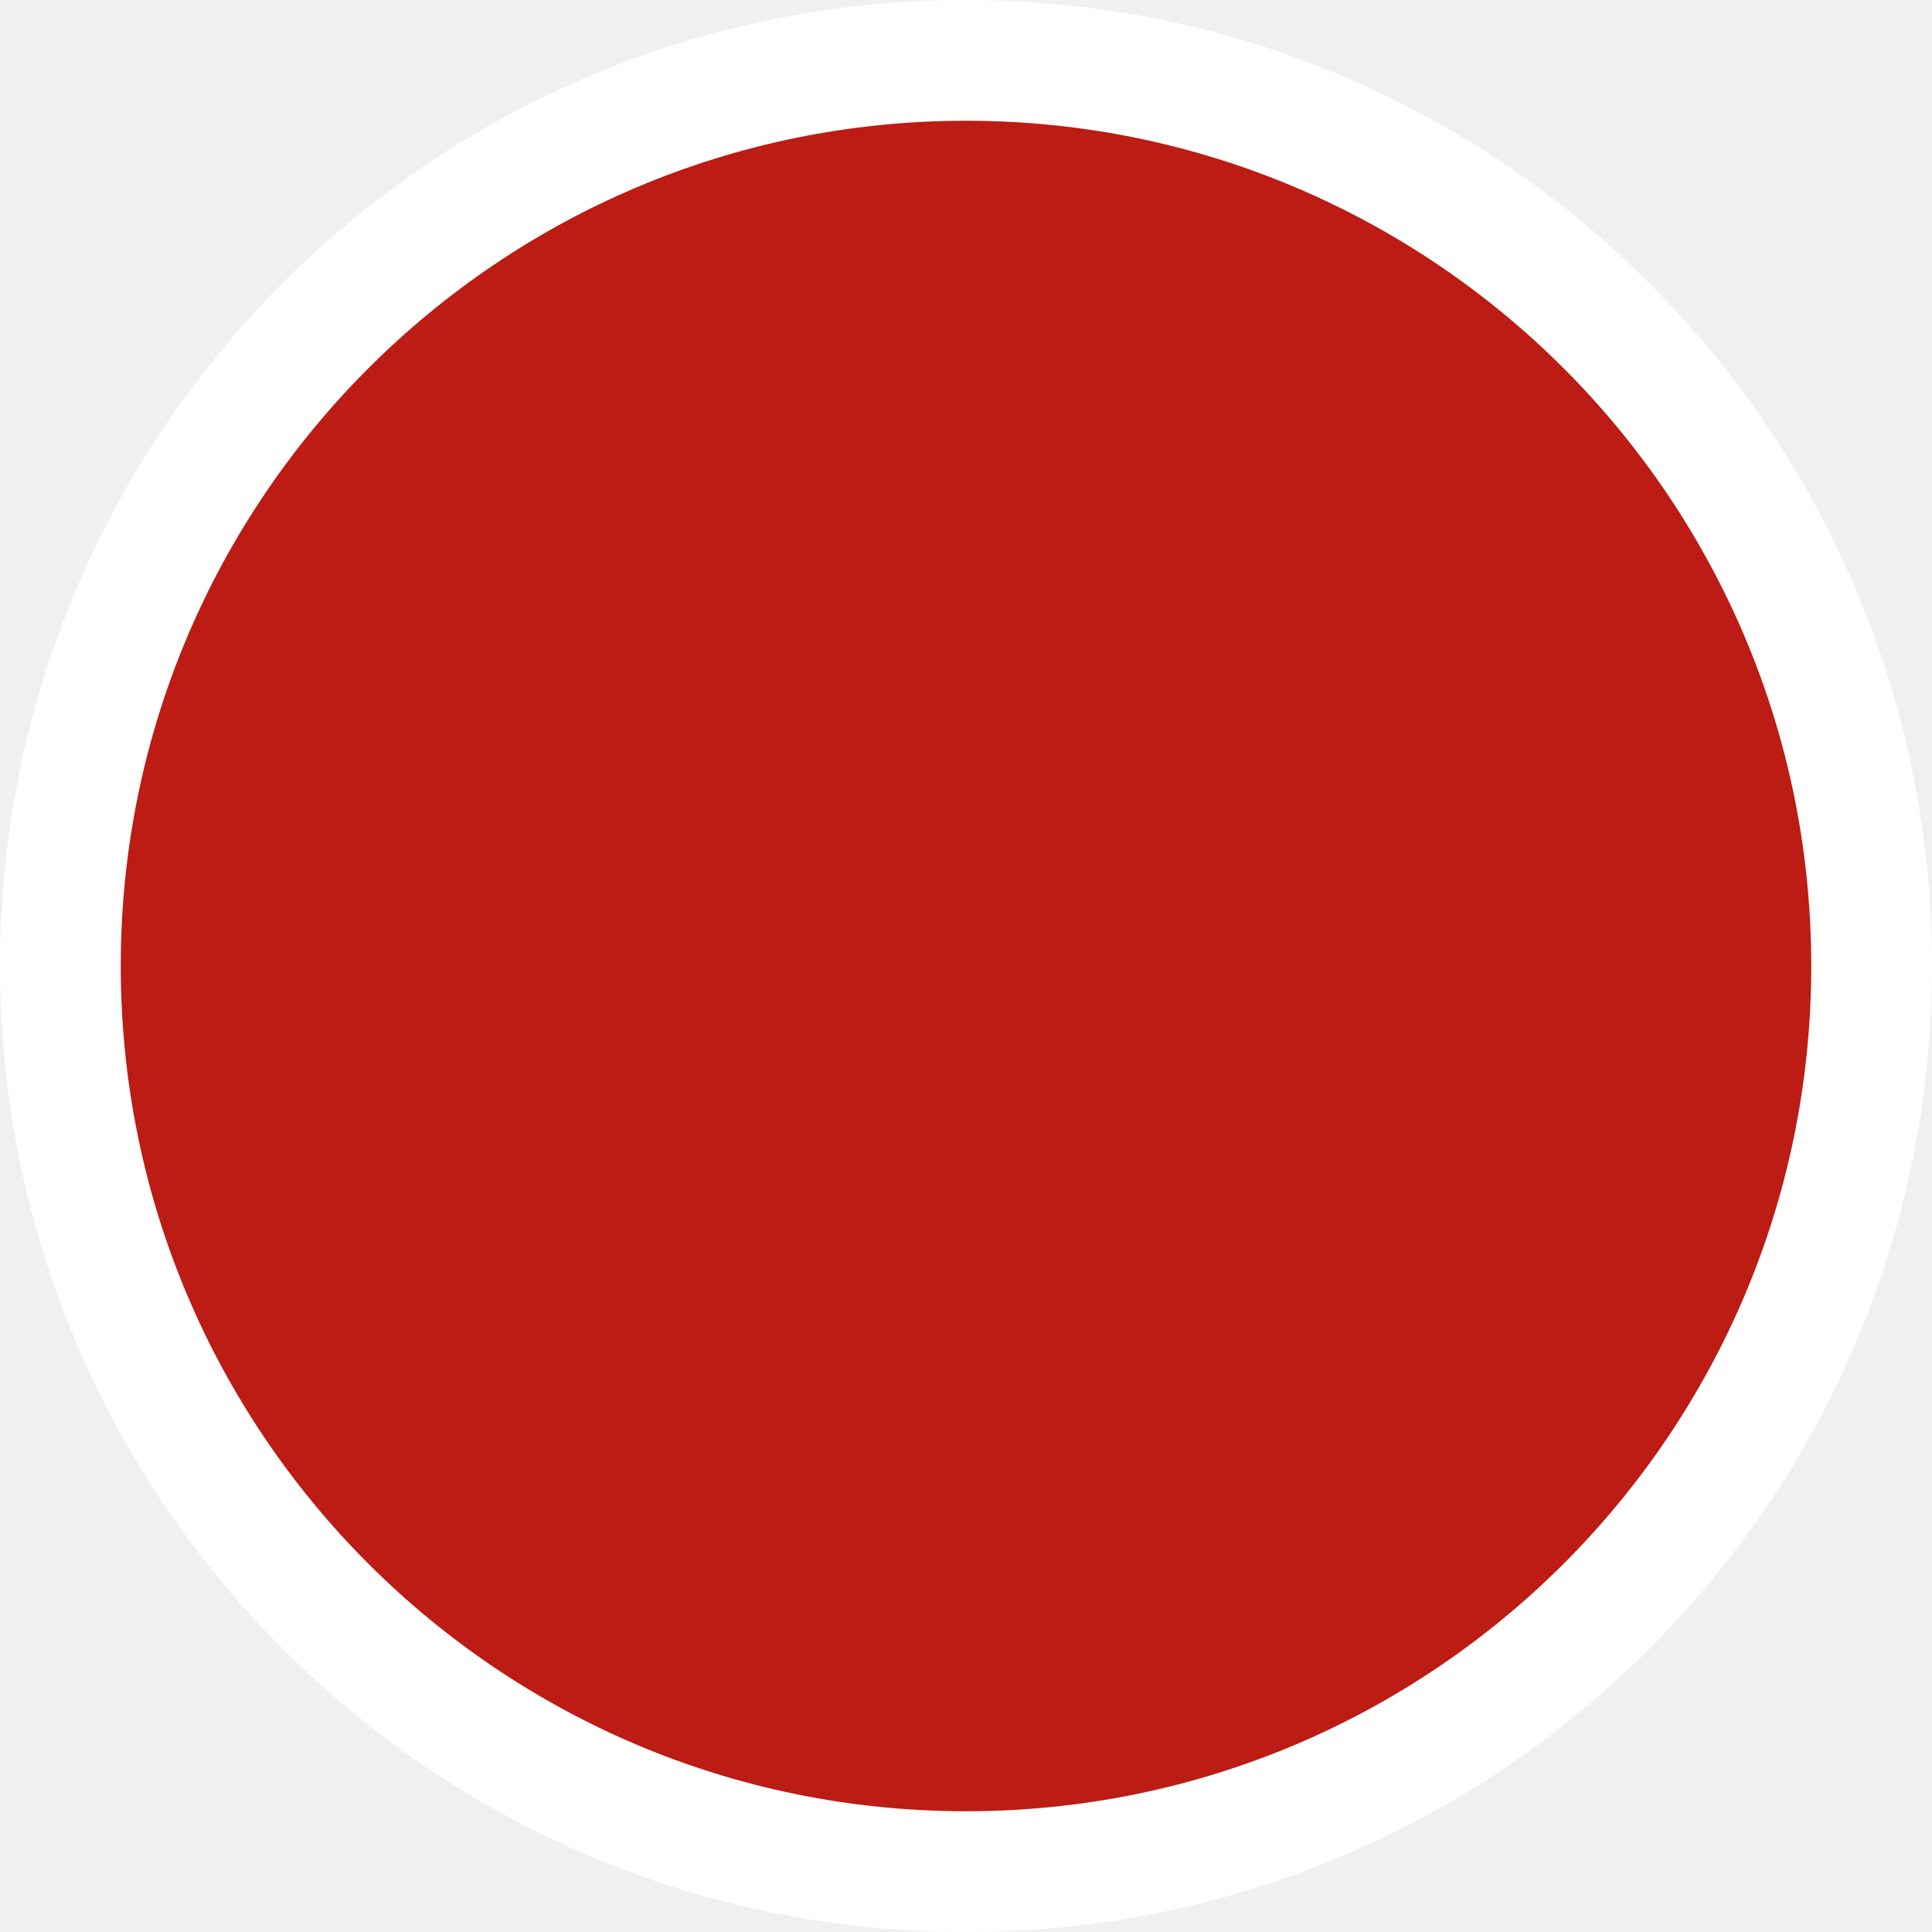
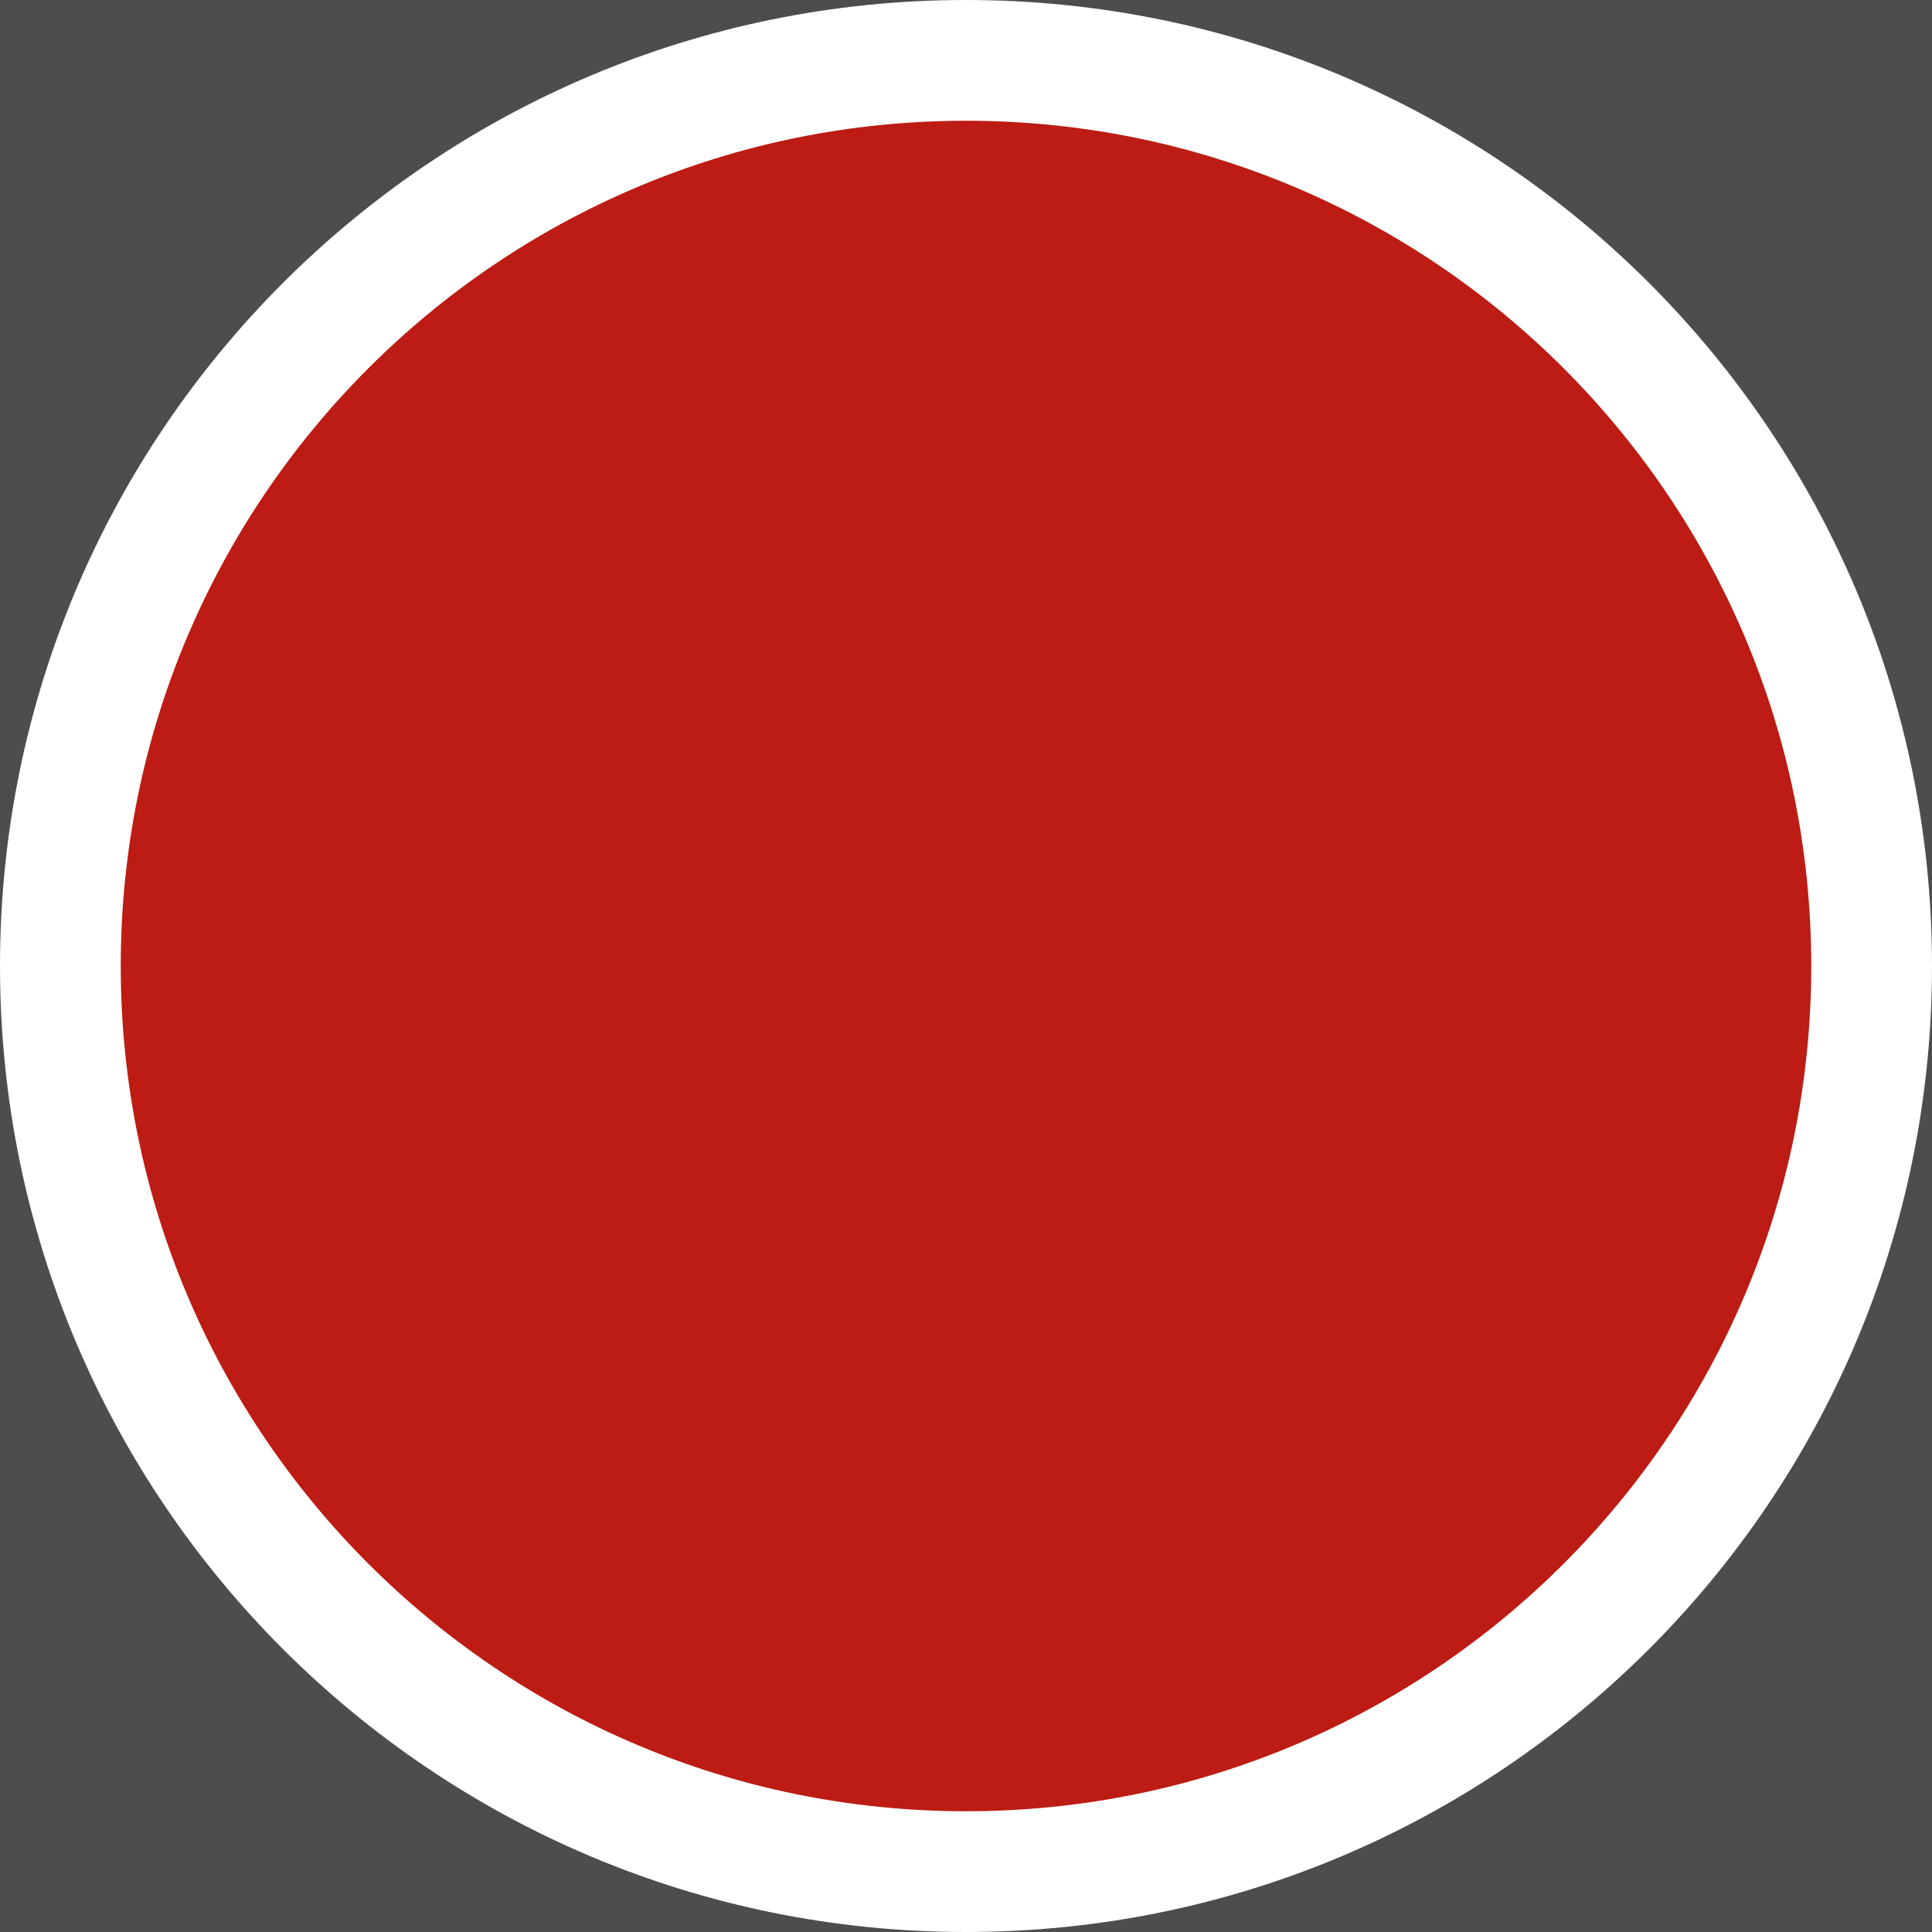
<svg xmlns="http://www.w3.org/2000/svg" viewBox="0 0 48 48">
-   <defs>
-     <style>.a{fill:#bc1c13;}.b{fill:#fff;}</style>
-   </defs>
-   <path class="a" d="M24,46.5A22.5,22.5,0,1,1,46.5,24,22.53,22.53,0,0,1,24,46.5Z" />
-   <path class="b" d="M24,3A21,21,0,1,1,3,24,21,21,0,0,1,24,3m0-3A24,24,0,1,0,48,24,24,24,0,0,0,24,0Z" />
+   <rect x="-96" y="-144" width="576" height="576" style="fill:#4d4d4d" />
+   <path d="M24,46.5A22.5,22.5,0,1,1,46.5,24,22.53,22.53,0,0,1,24,46.5Z" style="fill:#bc1c13" />
+   <path d="M24,3A21,21,0,1,1,3,24,21,21,0,0,1,24,3m0-3A24,24,0,1,0,48,24,24,24,0,0,0,24,0Z" style="fill:#fff" />
</svg>
